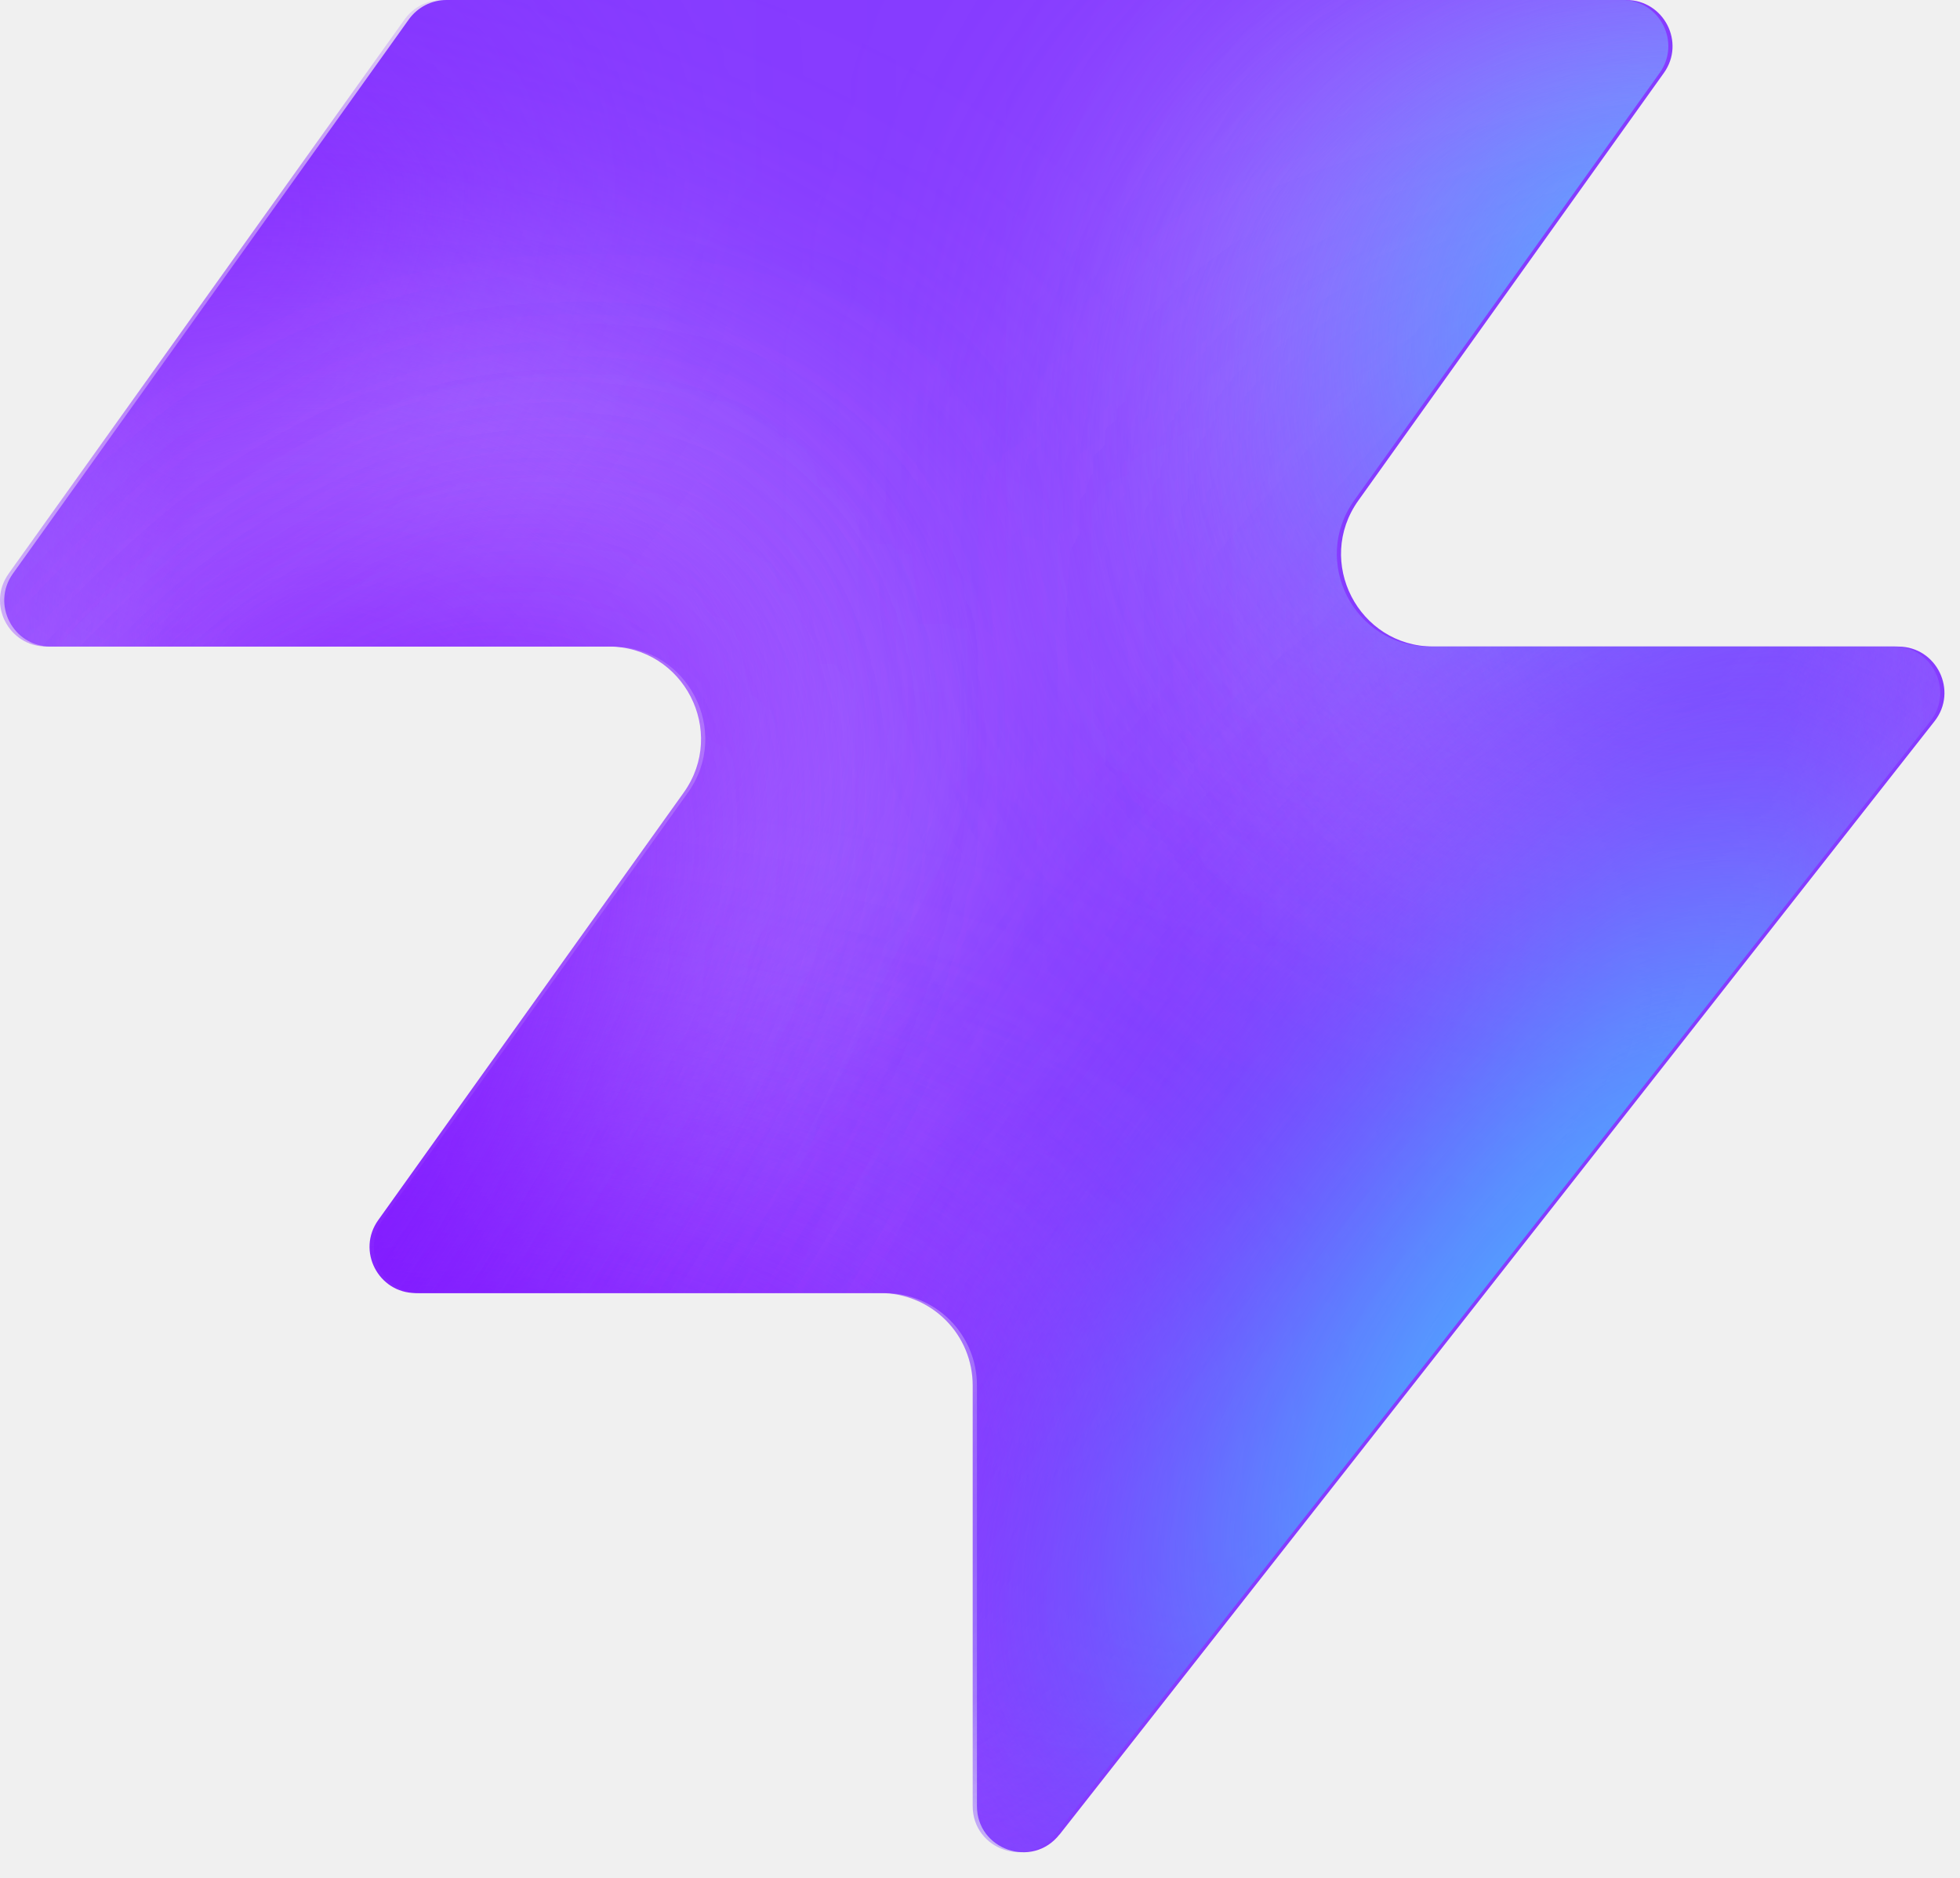
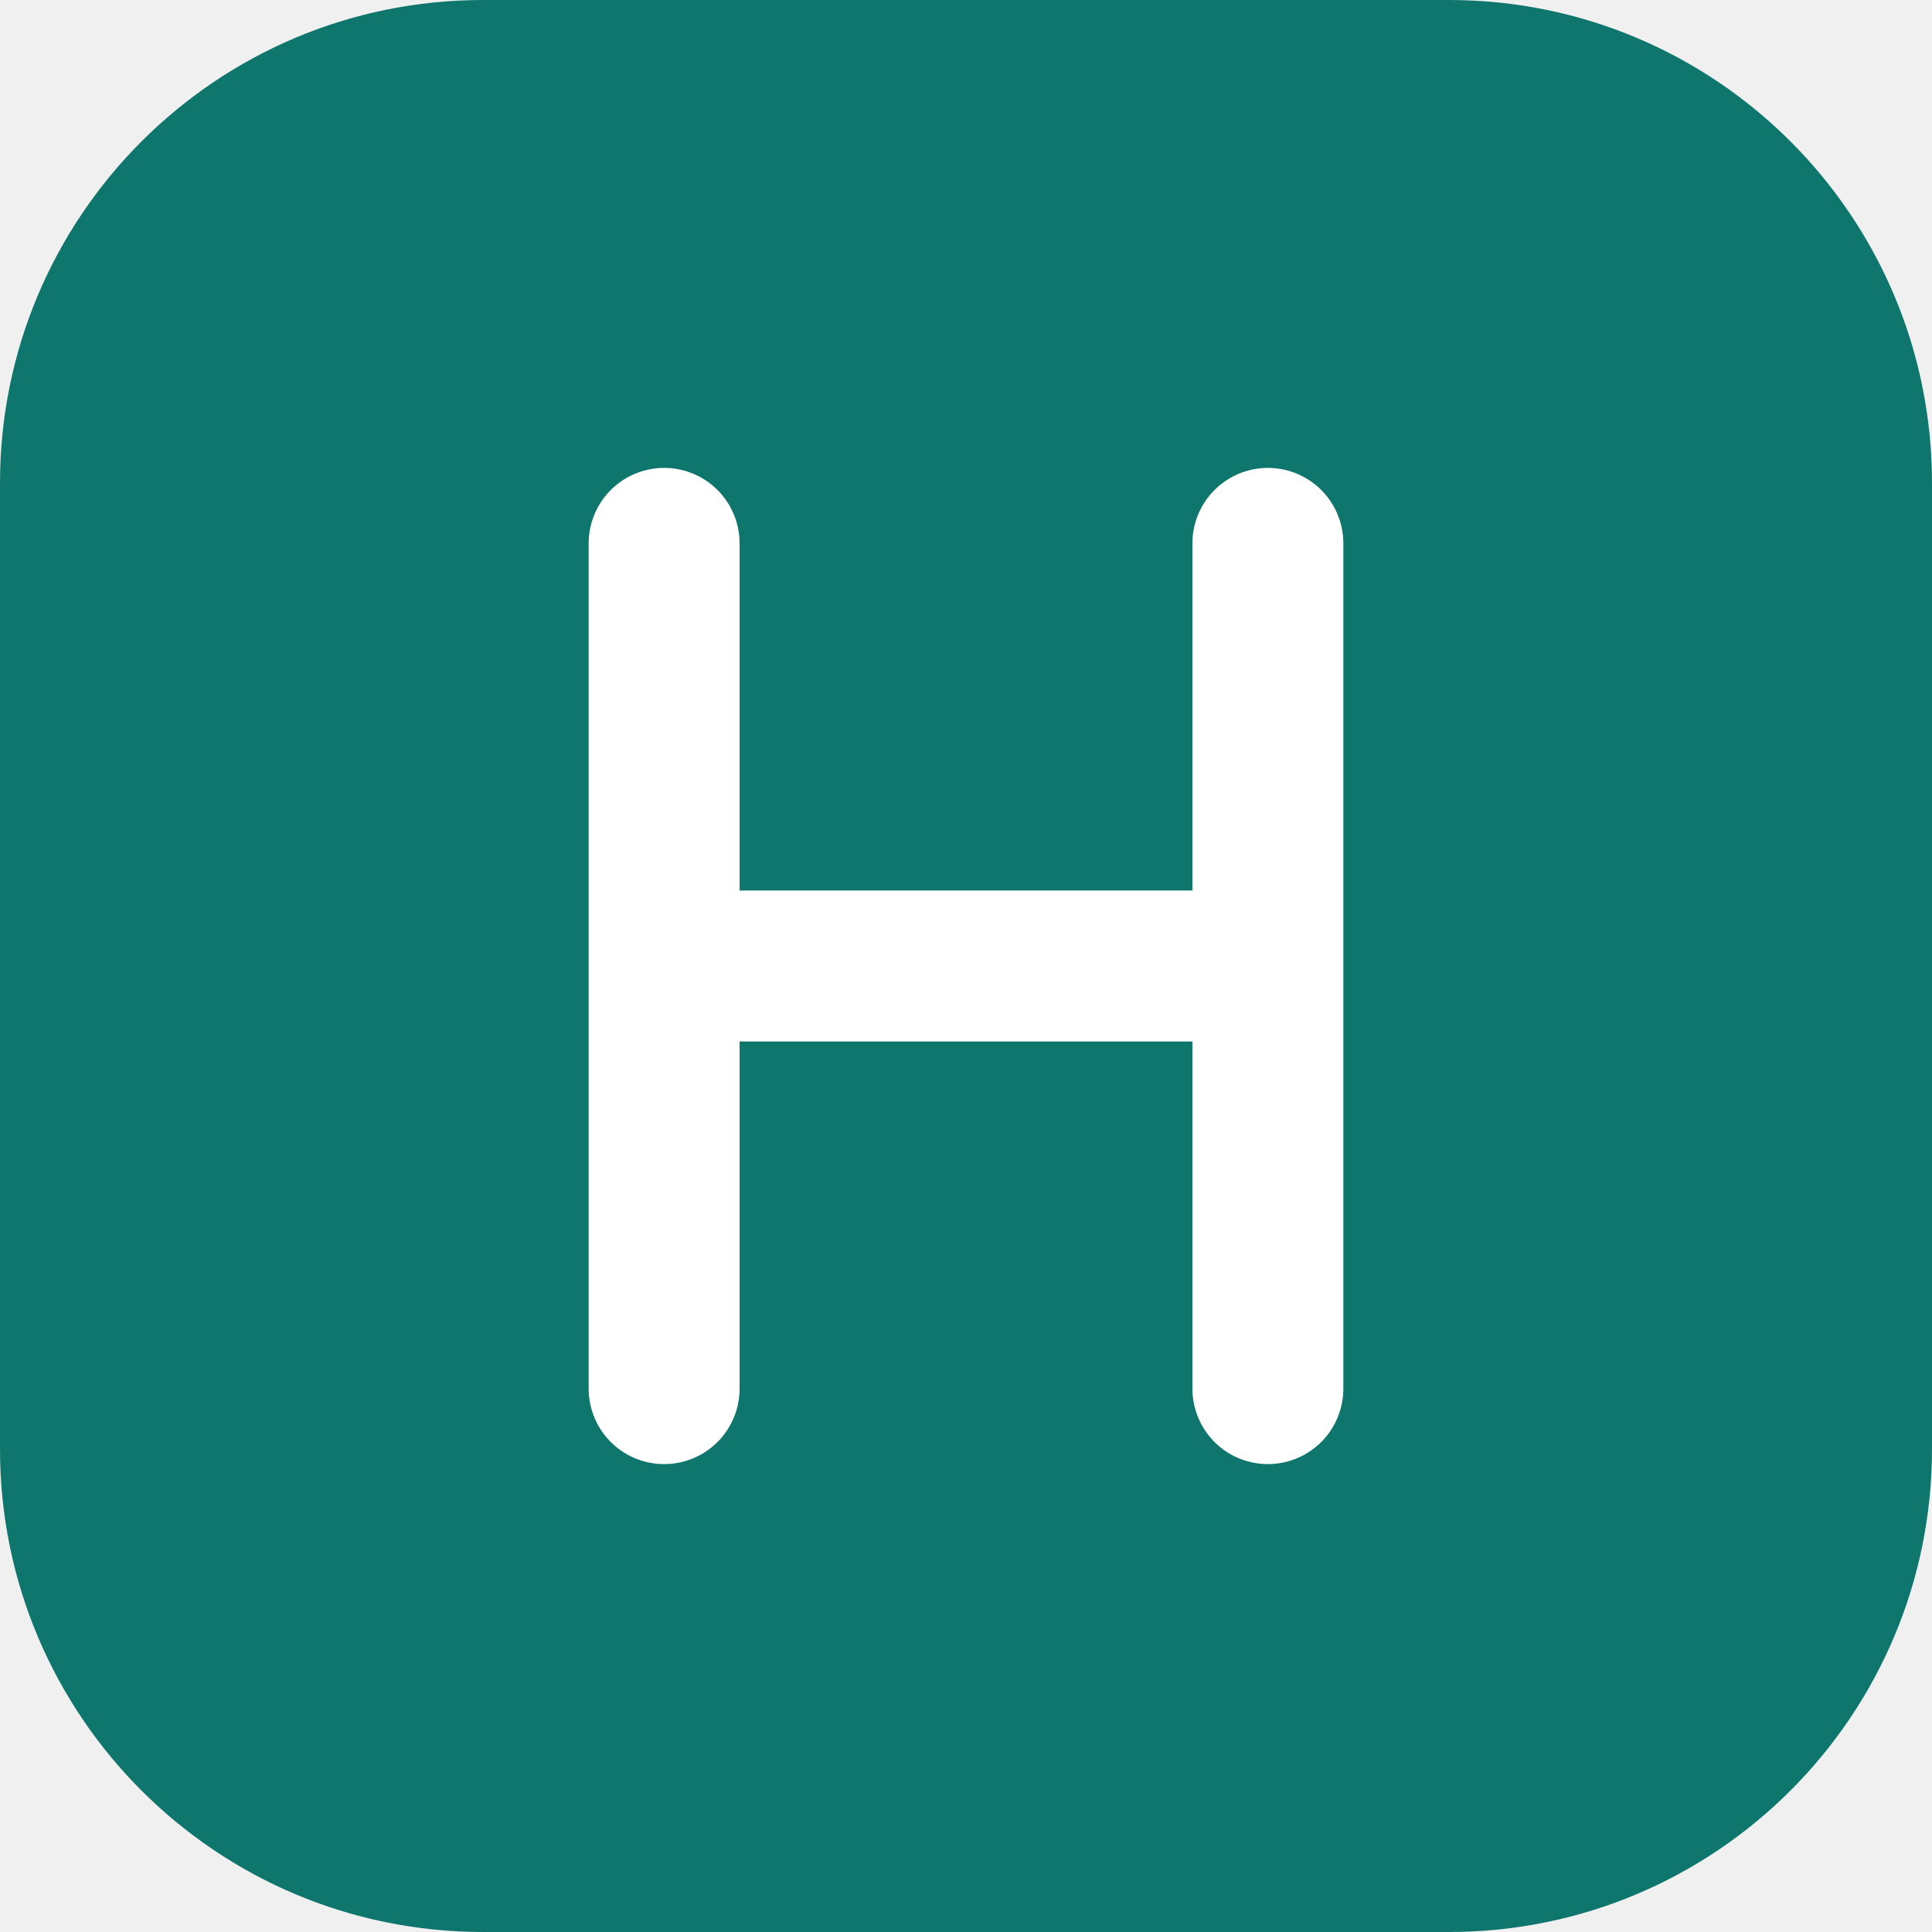
- <svg xmlns="http://www.w3.org/2000/svg" width="48" height="46" fill="none" viewBox="0 0 48 46">
-   <path fill="#863bff" d="M25.946 44.938c-.664.845-2.021.375-2.021-.698V33.937a2.26 2.26 0 0 0-2.262-2.262H10.287c-.92 0-1.456-1.04-.92-1.788l7.48-10.471c1.07-1.497 0-3.578-1.842-3.578H1.237c-.92 0-1.456-1.04-.92-1.788L10.013.474c.214-.297.556-.474.92-.474h28.894c.92 0 1.456 1.04.92 1.788l-7.48 10.471c-1.07 1.498 0 3.579 1.842 3.579h11.377c.943 0 1.473 1.088.89 1.83L25.947 44.94z" style="fill:#863bff;fill:color(display-p3 .525 .23 1);fill-opacity:1" />
-   <mask id="a" width="48" height="46" x="0" y="0" maskUnits="userSpaceOnUse" style="mask-type:alpha">
-     <path fill="#000" d="M25.842 44.938c-.664.844-2.021.375-2.021-.698V33.937a2.26 2.26 0 0 0-2.262-2.262H10.183c-.92 0-1.456-1.04-.92-1.788l7.48-10.471c1.07-1.498 0-3.579-1.842-3.579H1.133c-.92 0-1.456-1.04-.92-1.787L9.91.473c.214-.297.556-.474.92-.474h28.894c.92 0 1.456 1.04.92 1.788l-7.48 10.471c-1.07 1.498 0 3.578 1.842 3.578h11.377c.943 0 1.473 1.088.89 1.832L25.843 44.94z" style="fill:#000;fill-opacity:1" />
-   </mask>
-   <g mask="url(#a)">
-     <g filter="url(#b)">
-       <ellipse cx="5.508" cy="14.704" fill="#ede6ff" rx="5.508" ry="14.704" style="fill:#ede6ff;fill:color(display-p3 .927 .903 1);fill-opacity:1" transform="matrix(.00324 1 1 -.00324 -4.47 31.516)" />
-     </g>
-     <g filter="url(#c)">
-       <ellipse cx="10.399" cy="29.851" fill="#ede6ff" rx="10.399" ry="29.851" style="fill:#ede6ff;fill:color(display-p3 .927 .903 1);fill-opacity:1" transform="matrix(.00324 1 1 -.00324 -39.328 7.883)" />
-     </g>
-     <g filter="url(#d)">
-       <ellipse cx="5.508" cy="30.487" fill="#7e14ff" rx="5.508" ry="30.487" style="fill:#7e14ff;fill:color(display-p3 .492 .077 1);fill-opacity:1" transform="rotate(89.814 -25.913 -14.639)scale(1 -1)" />
-     </g>
-     <g filter="url(#e)">
-       <ellipse cx="5.508" cy="30.599" fill="#7e14ff" rx="5.508" ry="30.599" style="fill:#7e14ff;fill:color(display-p3 .492 .077 1);fill-opacity:1" transform="rotate(89.814 -32.644 -3.334)scale(1 -1)" />
-     </g>
-     <g filter="url(#f)">
-       <ellipse cx="5.508" cy="30.599" fill="#7e14ff" rx="5.508" ry="30.599" style="fill:#7e14ff;fill:color(display-p3 .492 .077 1);fill-opacity:1" transform="matrix(.00324 1 1 -.00324 -34.34 30.47)" />
-     </g>
-     <g filter="url(#g)">
-       <ellipse cx="14.072" cy="22.078" fill="#ede6ff" rx="14.072" ry="22.078" style="fill:#ede6ff;fill:color(display-p3 .927 .903 1);fill-opacity:1" transform="rotate(93.35 24.506 48.493)scale(-1 1)" />
-     </g>
-     <g filter="url(#h)">
-       <ellipse cx="3.47" cy="21.501" fill="#7e14ff" rx="3.47" ry="21.501" style="fill:#7e14ff;fill:color(display-p3 .492 .077 1);fill-opacity:1" transform="rotate(89.009 28.708 47.59)scale(-1 1)" />
-     </g>
-     <g filter="url(#i)">
-       <ellipse cx="3.47" cy="21.501" fill="#7e14ff" rx="3.47" ry="21.501" style="fill:#7e14ff;fill:color(display-p3 .492 .077 1);fill-opacity:1" transform="rotate(89.009 28.708 47.59)scale(-1 1)" />
-     </g>
-     <g filter="url(#j)">
-       <ellipse cx=".387" cy="8.972" fill="#7e14ff" rx="4.407" ry="29.108" style="fill:#7e14ff;fill:color(display-p3 .492 .077 1);fill-opacity:1" transform="rotate(39.51 .387 8.972)" />
-     </g>
-     <g filter="url(#k)">
-       <ellipse cx="47.523" cy="-6.092" fill="#7e14ff" rx="4.407" ry="29.108" style="fill:#7e14ff;fill:color(display-p3 .492 .077 1);fill-opacity:1" transform="rotate(37.892 47.523 -6.092)" />
-     </g>
-     <g filter="url(#l)">
-       <ellipse cx="41.412" cy="6.333" fill="#47bfff" rx="5.971" ry="9.665" style="fill:#47bfff;fill:color(display-p3 .28 .748 1);fill-opacity:1" transform="rotate(37.892 41.412 6.333)" />
-     </g>
-     <g filter="url(#m)">
-       <ellipse cx="-1.879" cy="38.332" fill="#7e14ff" rx="4.407" ry="29.108" style="fill:#7e14ff;fill:color(display-p3 .492 .077 1);fill-opacity:1" transform="rotate(37.892 -1.88 38.332)" />
-     </g>
-     <g filter="url(#n)">
-       <ellipse cx="-1.879" cy="38.332" fill="#7e14ff" rx="4.407" ry="29.108" style="fill:#7e14ff;fill:color(display-p3 .492 .077 1);fill-opacity:1" transform="rotate(37.892 -1.88 38.332)" />
-     </g>
-     <g filter="url(#o)">
-       <ellipse cx="35.651" cy="29.907" fill="#7e14ff" rx="4.407" ry="29.108" style="fill:#7e14ff;fill:color(display-p3 .492 .077 1);fill-opacity:1" transform="rotate(37.892 35.651 29.907)" />
-     </g>
-     <g filter="url(#p)">
-       <ellipse cx="38.418" cy="32.4" fill="#47bfff" rx="5.971" ry="15.297" style="fill:#47bfff;fill:color(display-p3 .28 .748 1);fill-opacity:1" transform="rotate(37.892 38.418 32.4)" />
-     </g>
-   </g>
-   <defs>
-     <filter id="b" width="60.045" height="41.654" x="-19.77" y="16.149" color-interpolation-filters="sRGB" filterUnits="userSpaceOnUse">
-       <feFlood flood-opacity="0" result="BackgroundImageFix" />
-       <feBlend in="SourceGraphic" in2="BackgroundImageFix" result="shape" />
-       <feGaussianBlur result="effect1_foregroundBlur_2002_17158" stdDeviation="7.659" />
-     </filter>
-     <filter id="c" width="90.34" height="51.437" x="-54.613" y="-7.533" color-interpolation-filters="sRGB" filterUnits="userSpaceOnUse">
-       <feFlood flood-opacity="0" result="BackgroundImageFix" />
-       <feBlend in="SourceGraphic" in2="BackgroundImageFix" result="shape" />
-       <feGaussianBlur result="effect1_foregroundBlur_2002_17158" stdDeviation="7.659" />
-     </filter>
-     <filter id="d" width="79.355" height="29.4" x="-49.64" y="2.03" color-interpolation-filters="sRGB" filterUnits="userSpaceOnUse">
-       <feFlood flood-opacity="0" result="BackgroundImageFix" />
-       <feBlend in="SourceGraphic" in2="BackgroundImageFix" result="shape" />
-       <feGaussianBlur result="effect1_foregroundBlur_2002_17158" stdDeviation="4.596" />
-     </filter>
-     <filter id="e" width="79.579" height="29.4" x="-45.045" y="20.029" color-interpolation-filters="sRGB" filterUnits="userSpaceOnUse">
-       <feFlood flood-opacity="0" result="BackgroundImageFix" />
-       <feBlend in="SourceGraphic" in2="BackgroundImageFix" result="shape" />
-       <feGaussianBlur result="effect1_foregroundBlur_2002_17158" stdDeviation="4.596" />
-     </filter>
-     <filter id="f" width="79.579" height="29.4" x="-43.513" y="21.178" color-interpolation-filters="sRGB" filterUnits="userSpaceOnUse">
-       <feFlood flood-opacity="0" result="BackgroundImageFix" />
-       <feBlend in="SourceGraphic" in2="BackgroundImageFix" result="shape" />
-       <feGaussianBlur result="effect1_foregroundBlur_2002_17158" stdDeviation="4.596" />
-     </filter>
-     <filter id="g" width="74.749" height="58.852" x="15.756" y="-17.901" color-interpolation-filters="sRGB" filterUnits="userSpaceOnUse">
-       <feFlood flood-opacity="0" result="BackgroundImageFix" />
-       <feBlend in="SourceGraphic" in2="BackgroundImageFix" result="shape" />
-       <feGaussianBlur result="effect1_foregroundBlur_2002_17158" stdDeviation="7.659" />
-     </filter>
-     <filter id="h" width="61.377" height="25.362" x="23.548" y="2.284" color-interpolation-filters="sRGB" filterUnits="userSpaceOnUse">
-       <feFlood flood-opacity="0" result="BackgroundImageFix" />
-       <feBlend in="SourceGraphic" in2="BackgroundImageFix" result="shape" />
-       <feGaussianBlur result="effect1_foregroundBlur_2002_17158" stdDeviation="4.596" />
-     </filter>
-     <filter id="i" width="61.377" height="25.362" x="23.548" y="2.284" color-interpolation-filters="sRGB" filterUnits="userSpaceOnUse">
-       <feFlood flood-opacity="0" result="BackgroundImageFix" />
-       <feBlend in="SourceGraphic" in2="BackgroundImageFix" result="shape" />
-       <feGaussianBlur result="effect1_foregroundBlur_2002_17158" stdDeviation="4.596" />
-     </filter>
-     <filter id="j" width="56.045" height="63.649" x="-27.636" y="-22.853" color-interpolation-filters="sRGB" filterUnits="userSpaceOnUse">
-       <feFlood flood-opacity="0" result="BackgroundImageFix" />
-       <feBlend in="SourceGraphic" in2="BackgroundImageFix" result="shape" />
-       <feGaussianBlur result="effect1_foregroundBlur_2002_17158" stdDeviation="4.596" />
-     </filter>
-     <filter id="k" width="54.814" height="64.646" x="20.116" y="-38.415" color-interpolation-filters="sRGB" filterUnits="userSpaceOnUse">
-       <feFlood flood-opacity="0" result="BackgroundImageFix" />
-       <feBlend in="SourceGraphic" in2="BackgroundImageFix" result="shape" />
-       <feGaussianBlur result="effect1_foregroundBlur_2002_17158" stdDeviation="4.596" />
-     </filter>
-     <filter id="l" width="33.541" height="35.313" x="24.641" y="-11.323" color-interpolation-filters="sRGB" filterUnits="userSpaceOnUse">
-       <feFlood flood-opacity="0" result="BackgroundImageFix" />
-       <feBlend in="SourceGraphic" in2="BackgroundImageFix" result="shape" />
-       <feGaussianBlur result="effect1_foregroundBlur_2002_17158" stdDeviation="4.596" />
-     </filter>
-     <filter id="m" width="54.814" height="64.646" x="-29.286" y="6.009" color-interpolation-filters="sRGB" filterUnits="userSpaceOnUse">
-       <feFlood flood-opacity="0" result="BackgroundImageFix" />
-       <feBlend in="SourceGraphic" in2="BackgroundImageFix" result="shape" />
-       <feGaussianBlur result="effect1_foregroundBlur_2002_17158" stdDeviation="4.596" />
-     </filter>
-     <filter id="n" width="54.814" height="64.646" x="-29.286" y="6.009" color-interpolation-filters="sRGB" filterUnits="userSpaceOnUse">
-       <feFlood flood-opacity="0" result="BackgroundImageFix" />
-       <feBlend in="SourceGraphic" in2="BackgroundImageFix" result="shape" />
-       <feGaussianBlur result="effect1_foregroundBlur_2002_17158" stdDeviation="4.596" />
-     </filter>
-     <filter id="o" width="54.814" height="64.646" x="8.244" y="-2.416" color-interpolation-filters="sRGB" filterUnits="userSpaceOnUse">
-       <feFlood flood-opacity="0" result="BackgroundImageFix" />
-       <feBlend in="SourceGraphic" in2="BackgroundImageFix" result="shape" />
-       <feGaussianBlur result="effect1_foregroundBlur_2002_17158" stdDeviation="4.596" />
-     </filter>
-     <filter id="p" width="39.409" height="43.623" x="18.713" y="10.588" color-interpolation-filters="sRGB" filterUnits="userSpaceOnUse">
-       <feFlood flood-opacity="0" result="BackgroundImageFix" />
-       <feBlend in="SourceGraphic" in2="BackgroundImageFix" result="shape" />
-       <feGaussianBlur result="effect1_foregroundBlur_2002_17158" stdDeviation="4.596" />
-     </filter>
-   </defs>
+ <svg xmlns="http://www.w3.org/2000/svg" width="32" height="32" viewBox="0 0 32 32">
+   <rect width="32" height="32" rx="8" fill="#0F766E" />
+   <path d="M11 9v14M21 9v14M11 16h10" stroke="#fff" stroke-width="2.5" stroke-linecap="round" />
</svg>
